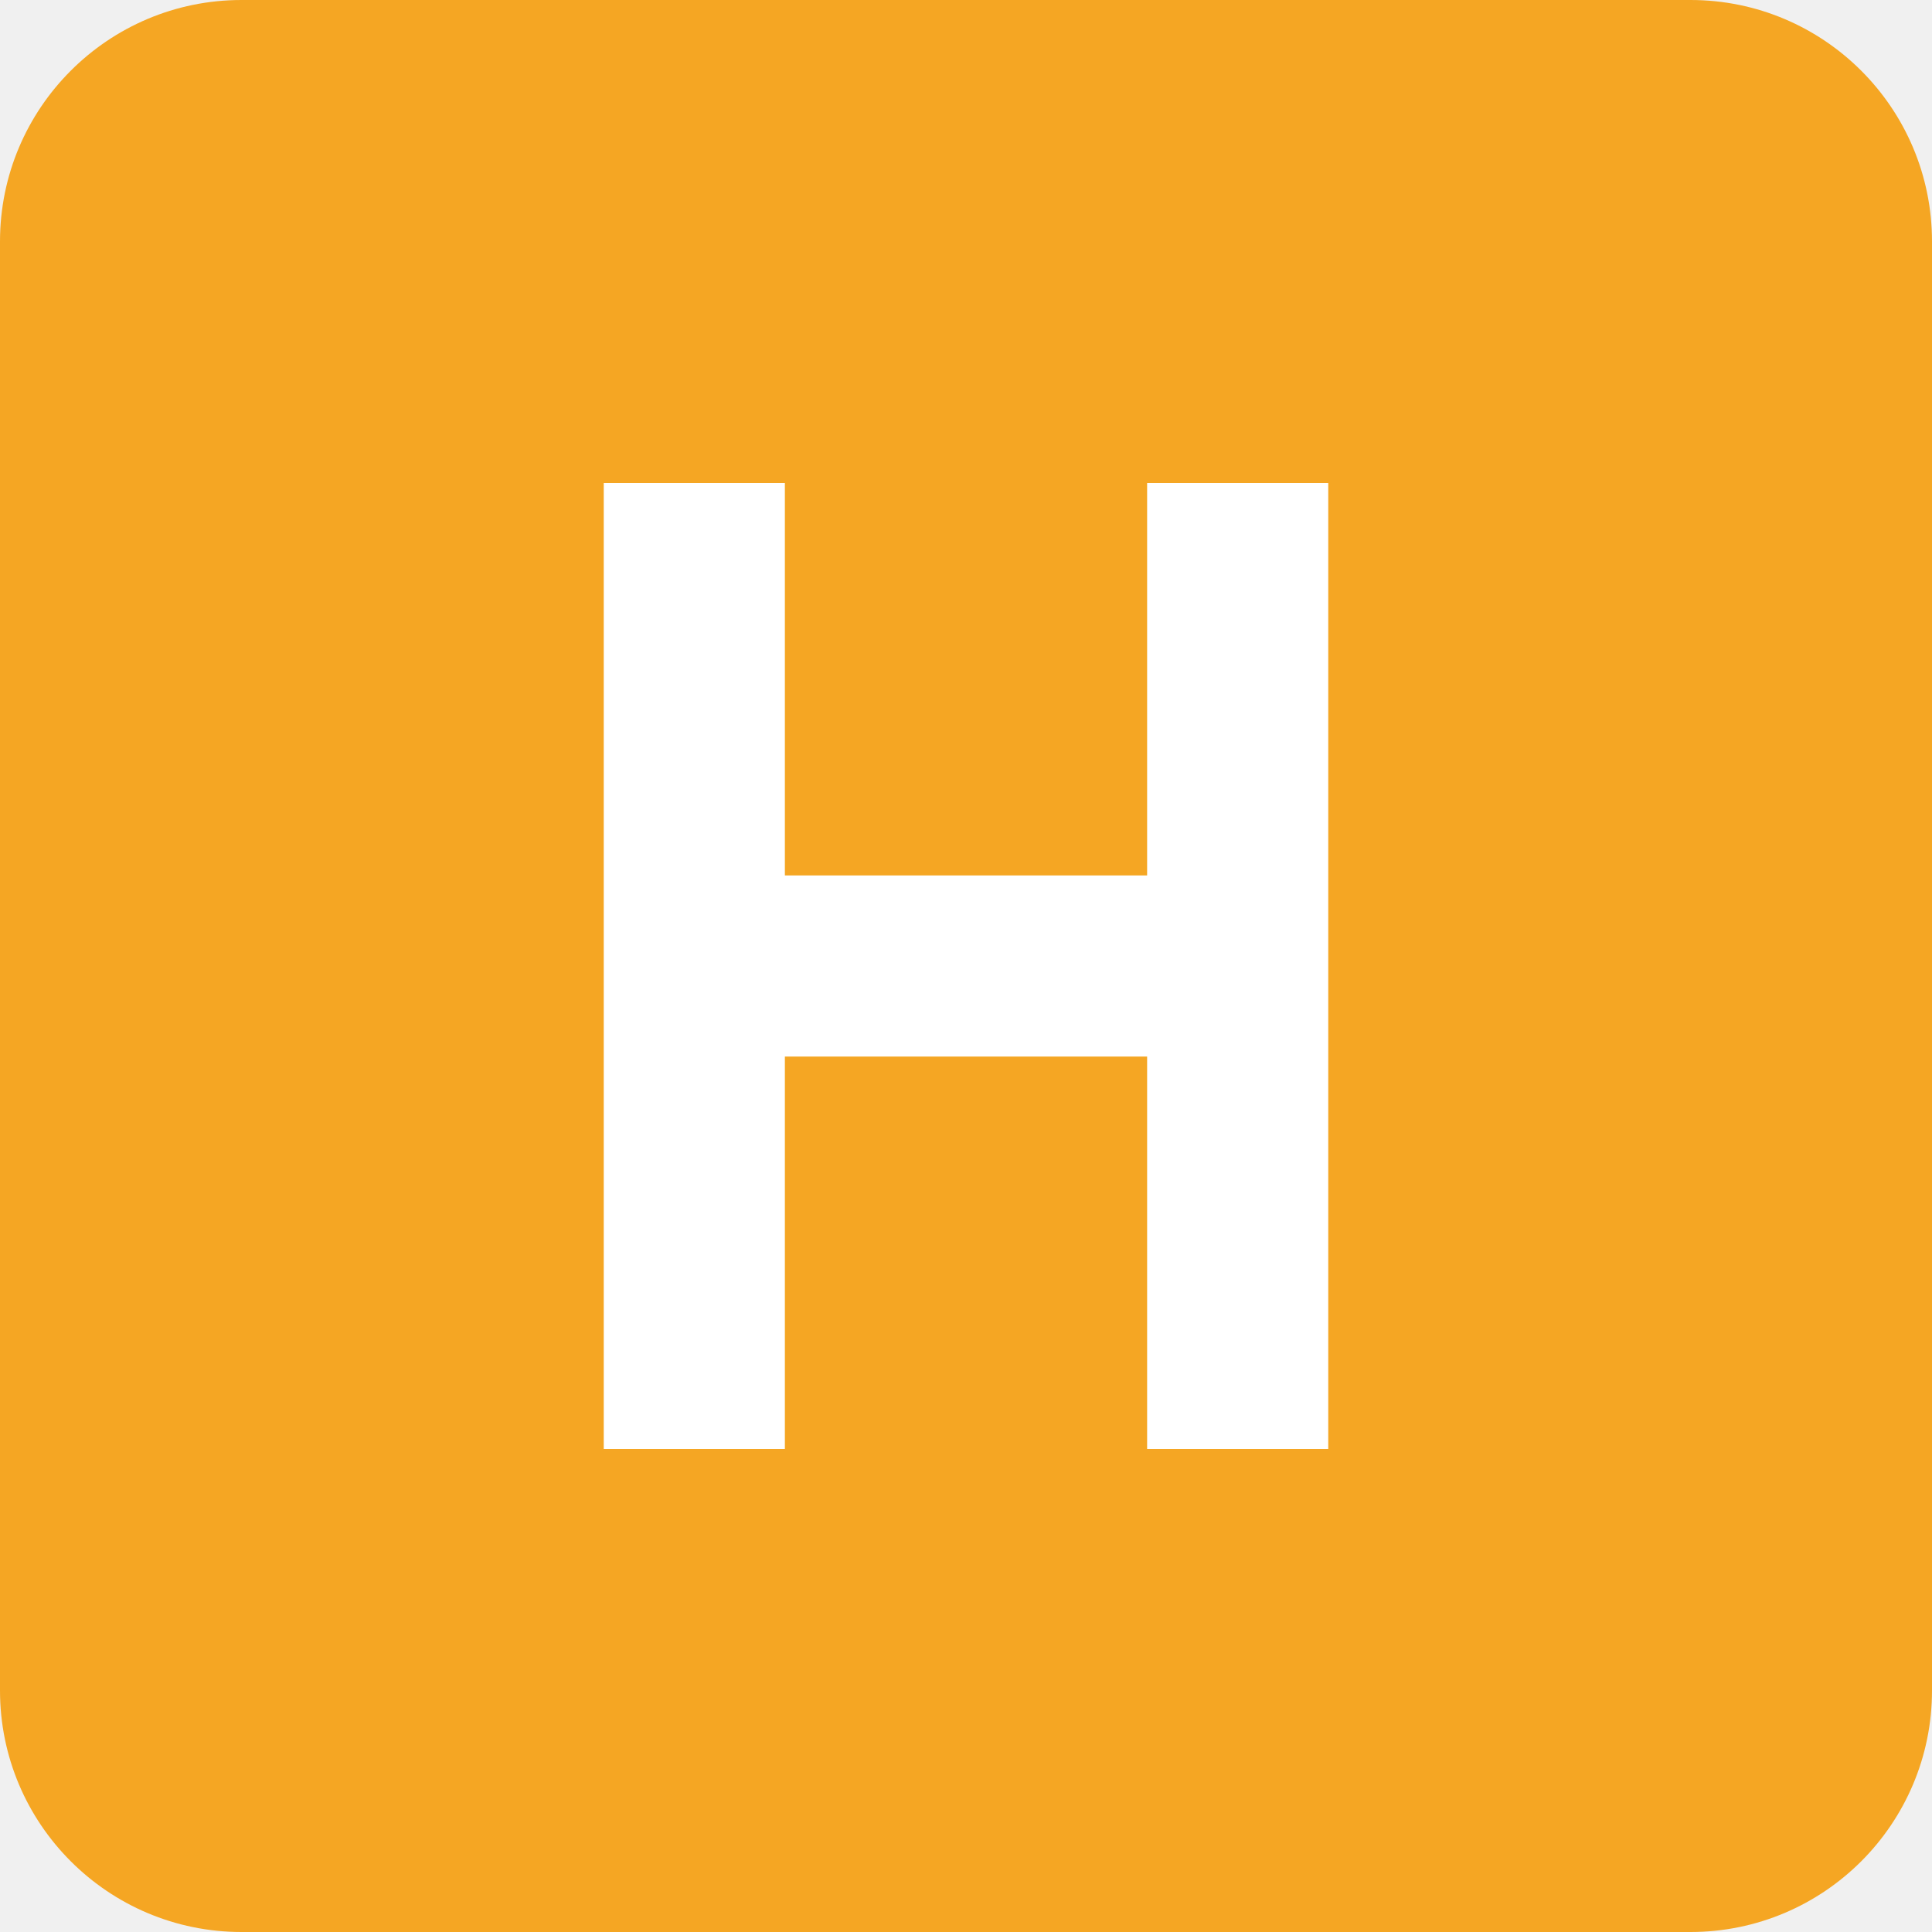
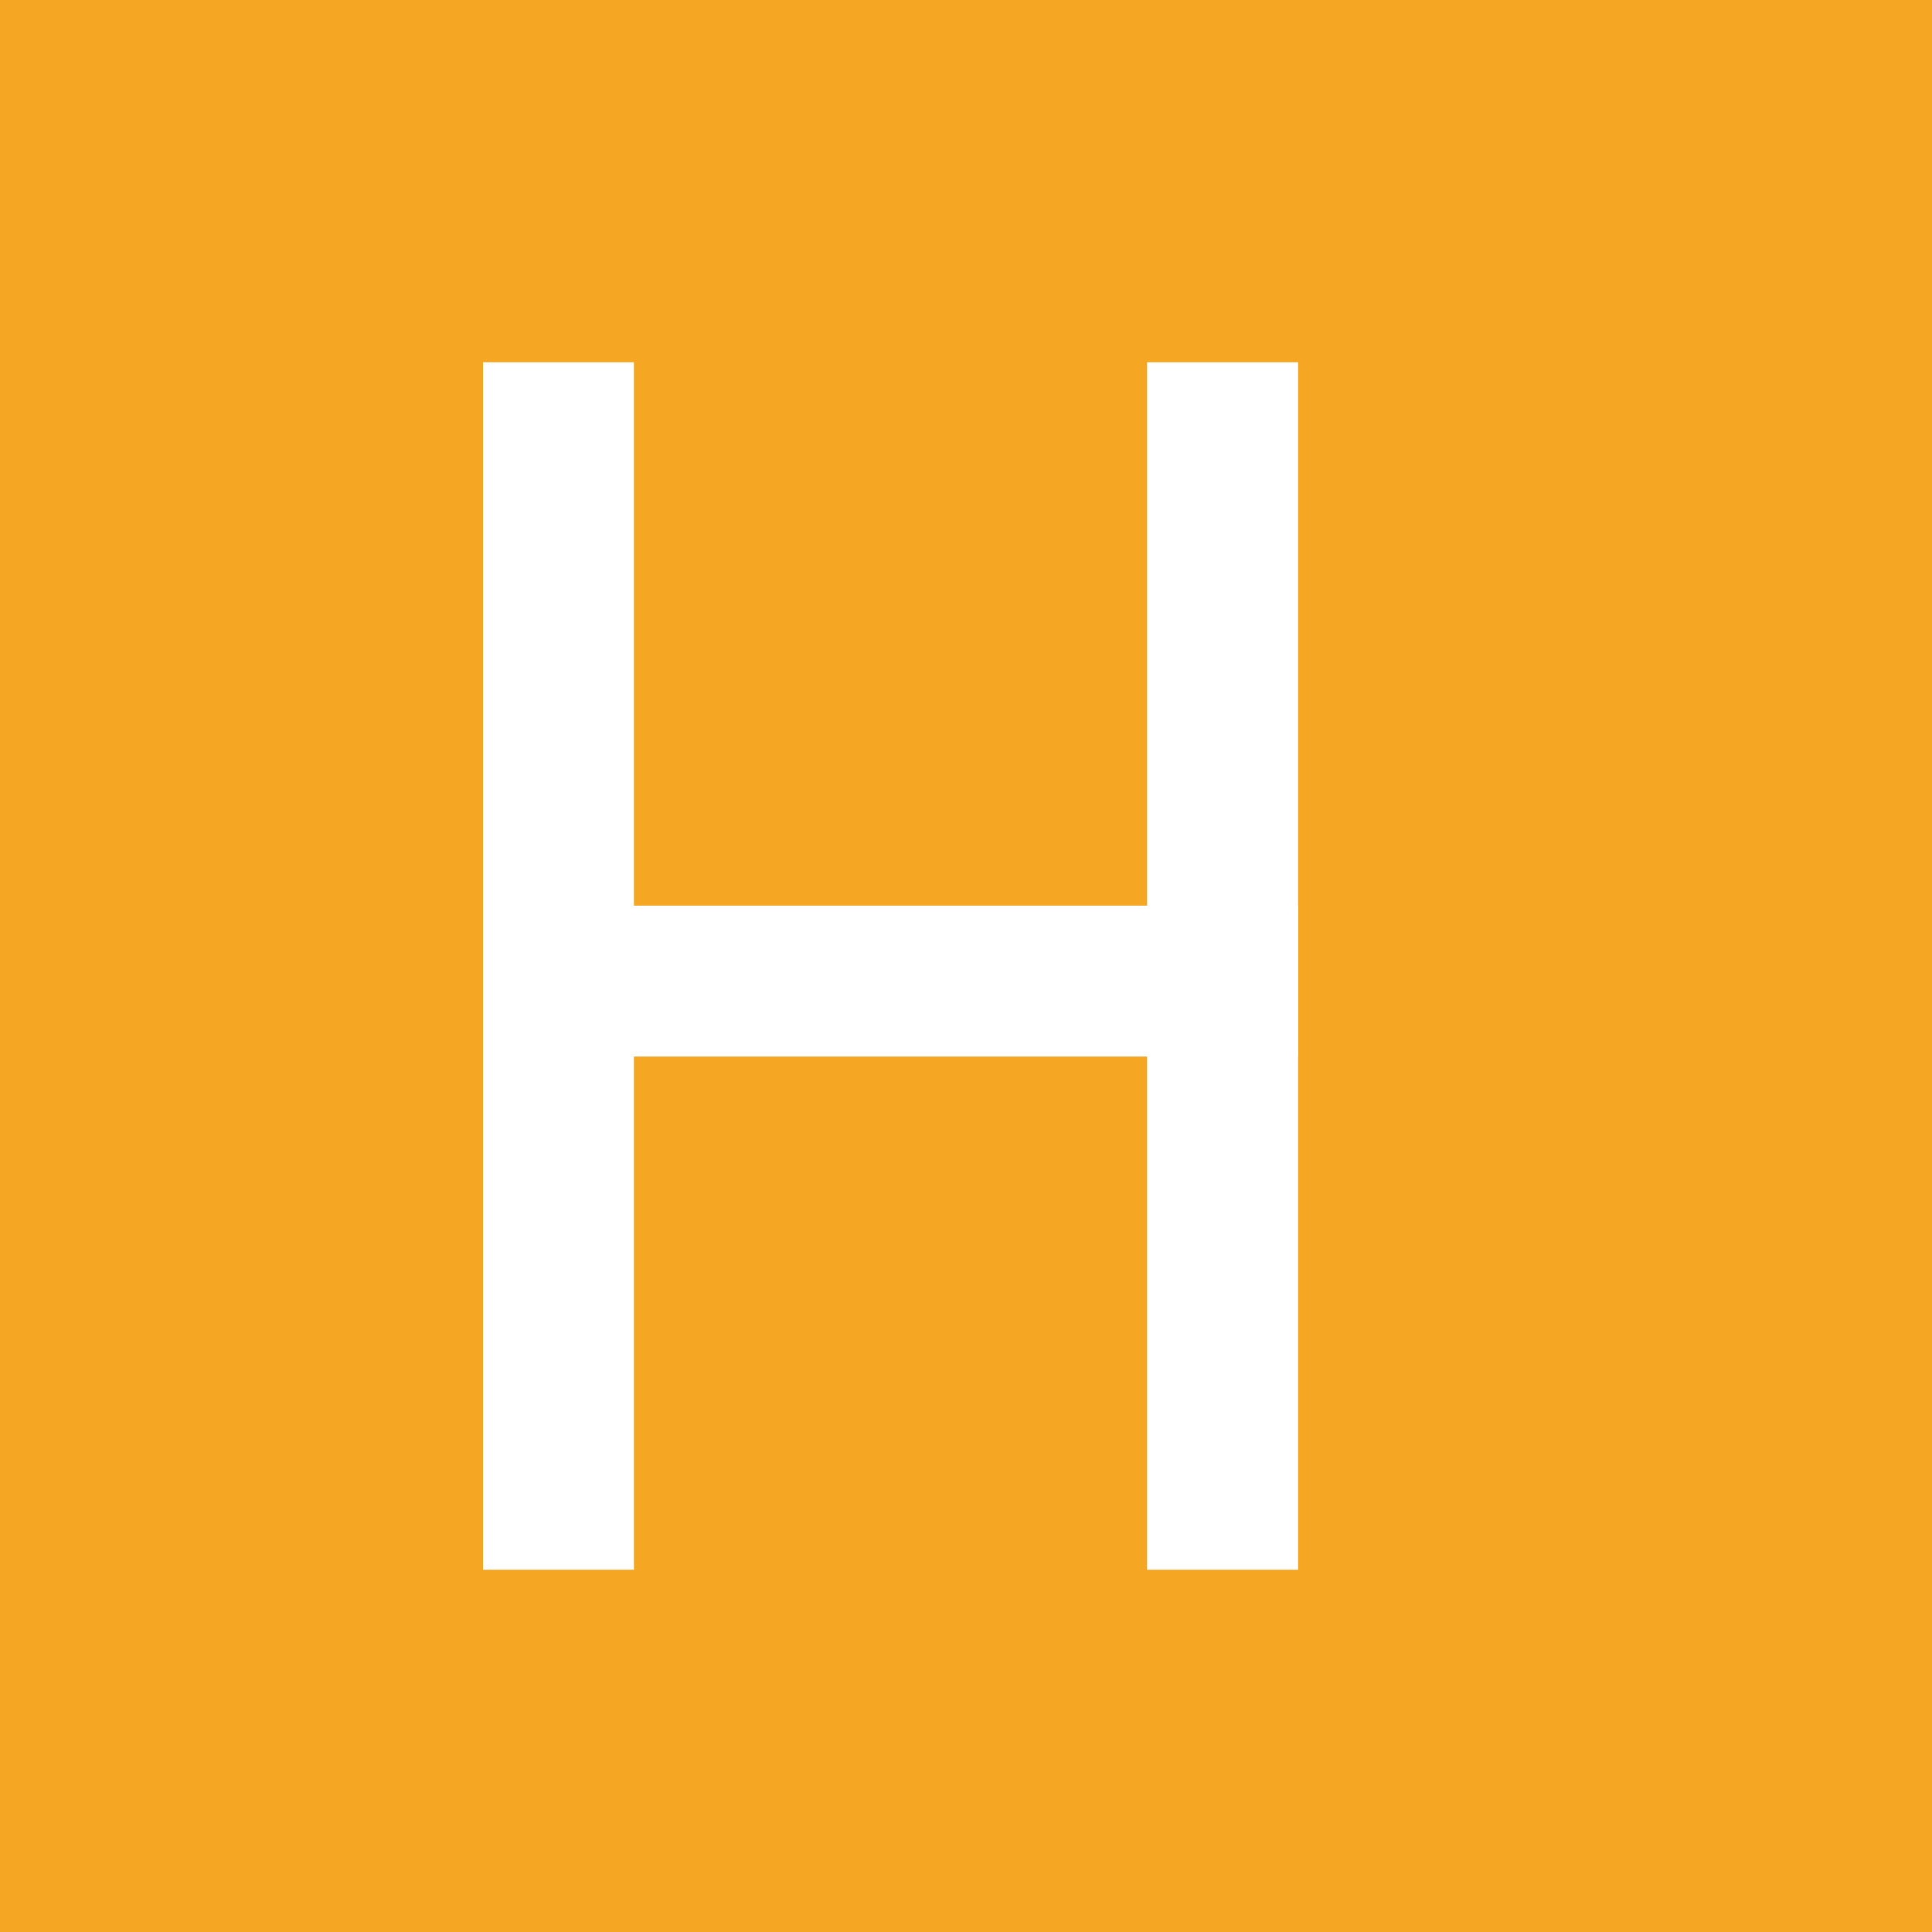
- <svg xmlns="http://www.w3.org/2000/svg" width="64" height="64" viewBox="0 0 64 64">
-   <rect width="64" height="64" fill="#F5A623" rx="8" />
-   <path d="M20 16 L20 48 L26 48 L26 35 L38 35 L38 48 L44 48 L44 16 L38 16 L38 29 L26 29 L26 16 Z" fill="white" />
+ <svg xmlns="http://www.w3.org/2000/svg" width="32" height="32" viewBox="0 0 32 32">
+   <rect width="32" height="32" fill="#F5A623" />
+   <g transform="translate(8, 6)">
+     <rect x="0" y="0" width="2.5" height="20" fill="white" />
+     <rect x="0" y="9" width="13.5" height="2.5" fill="white" />
+     <rect x="11" y="0" width="2.5" height="20" fill="white" />
+   </g>
</svg>
